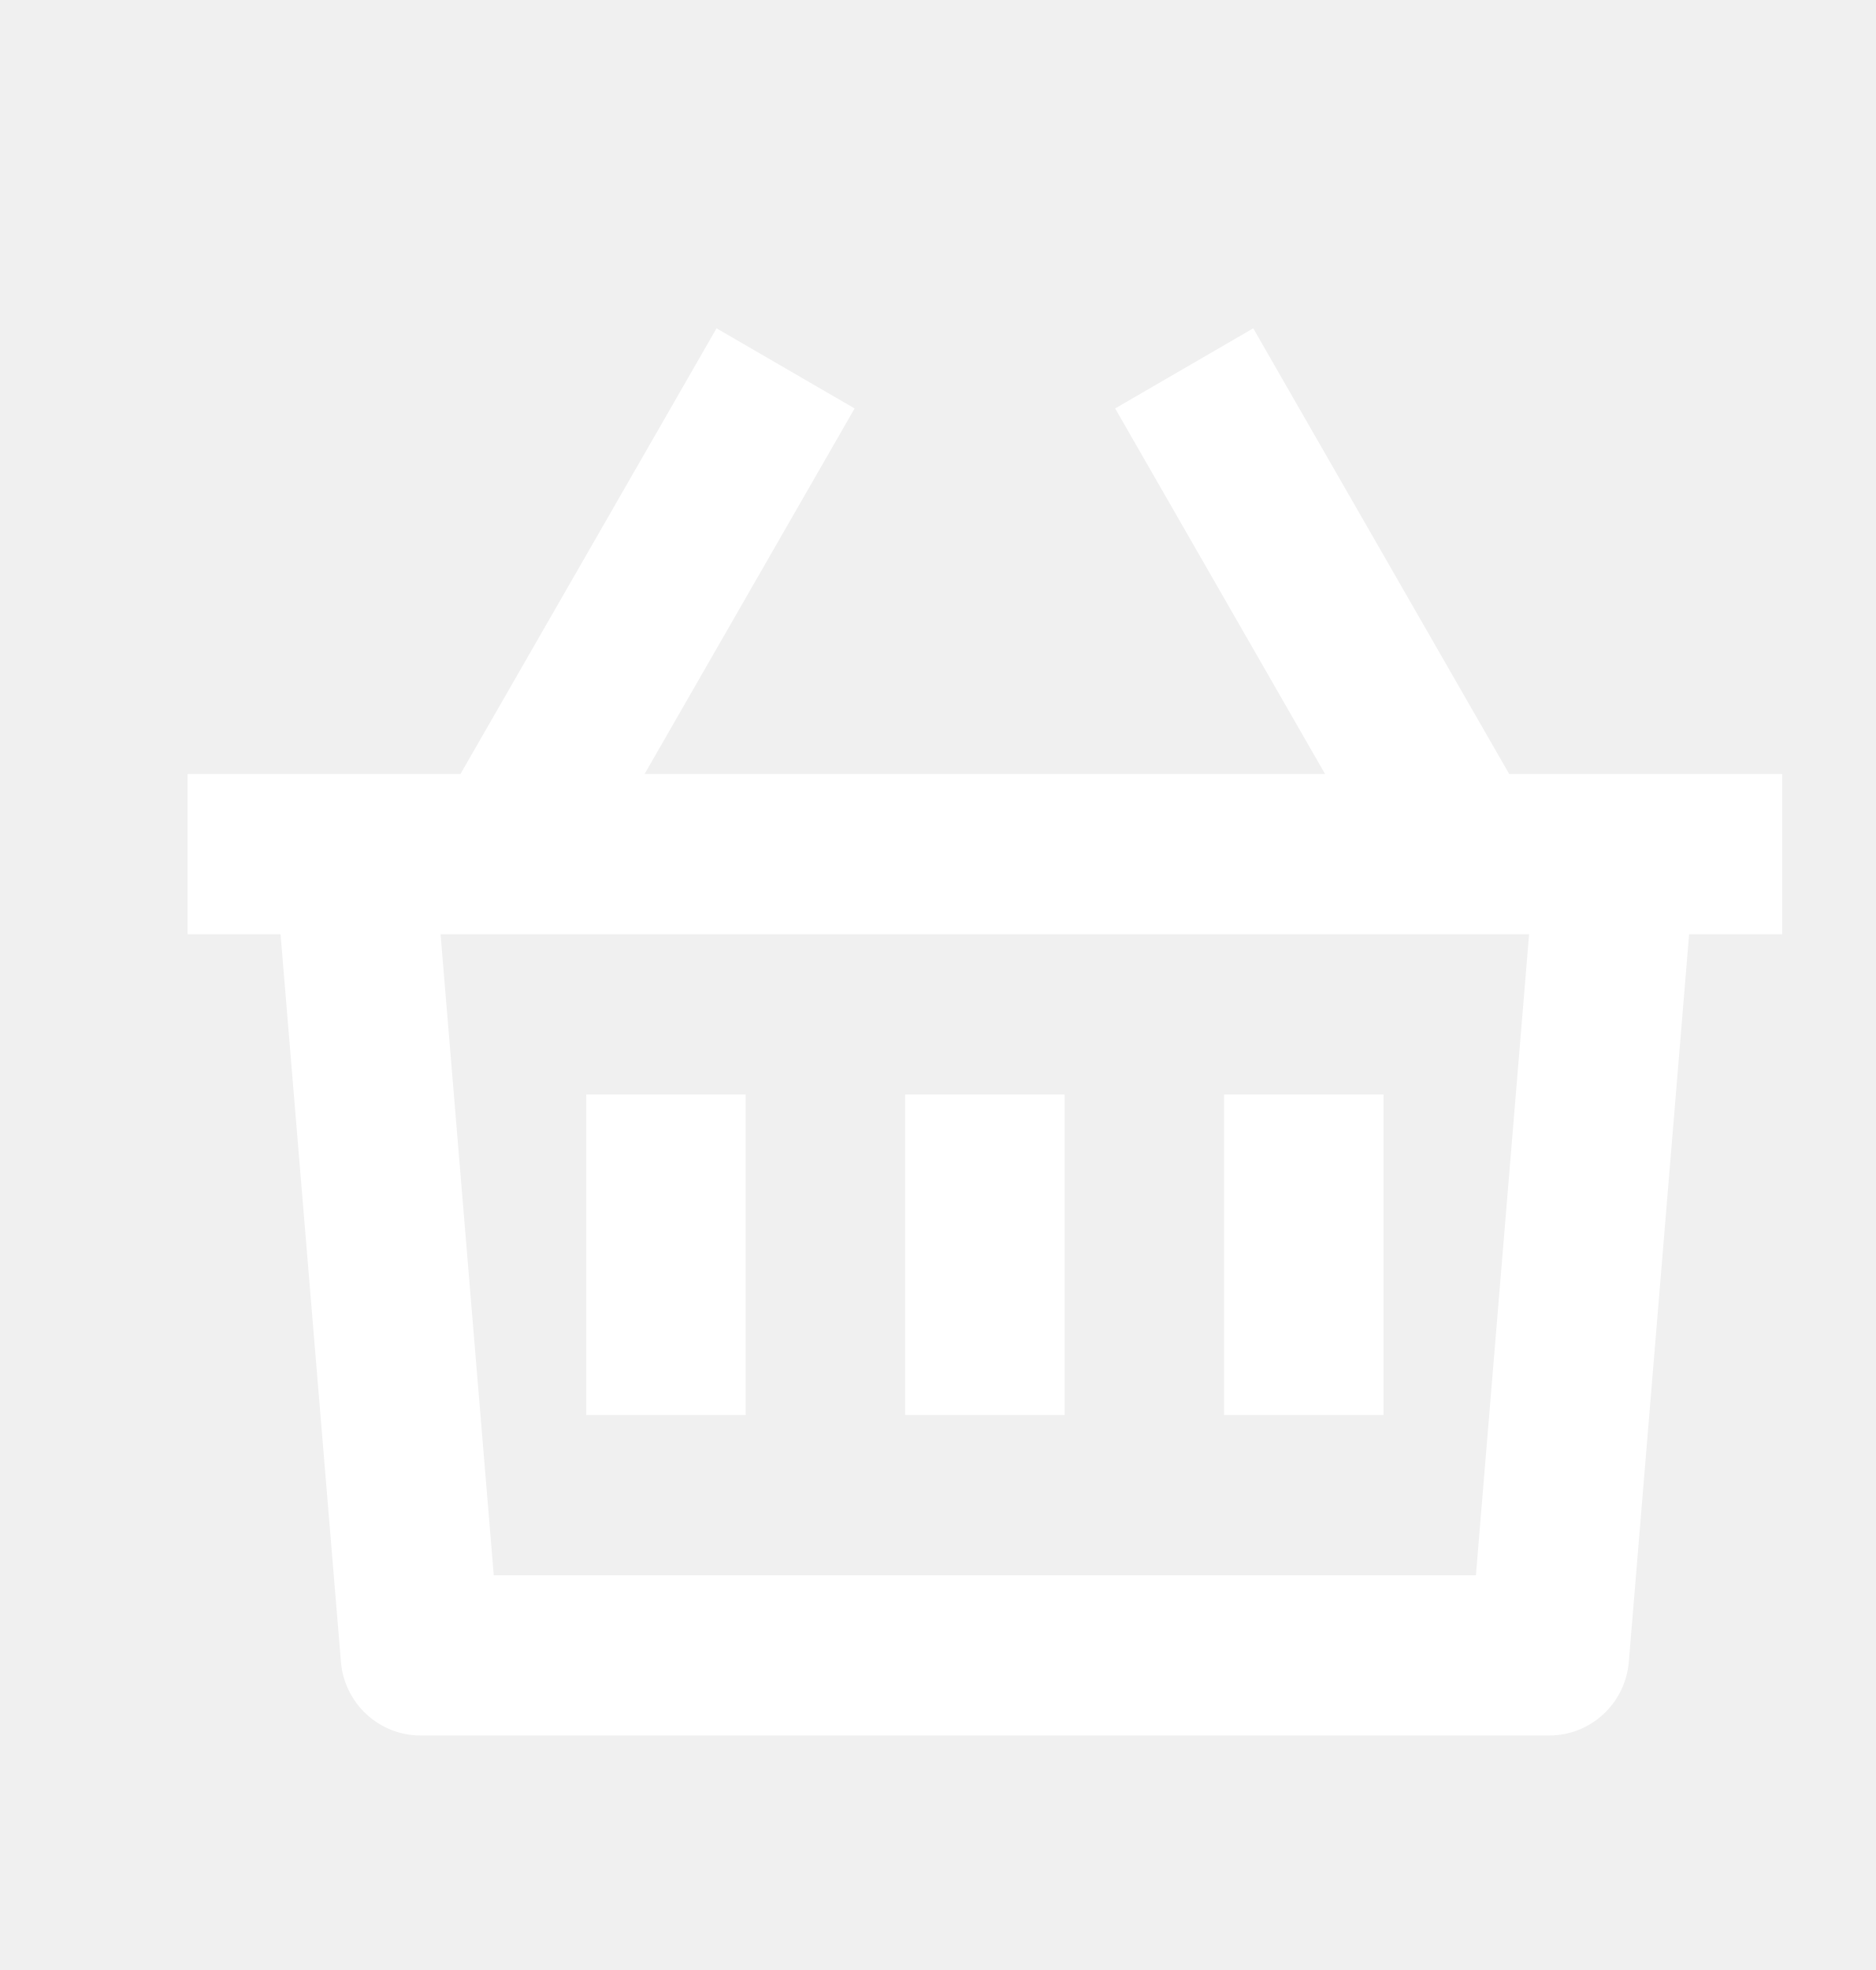
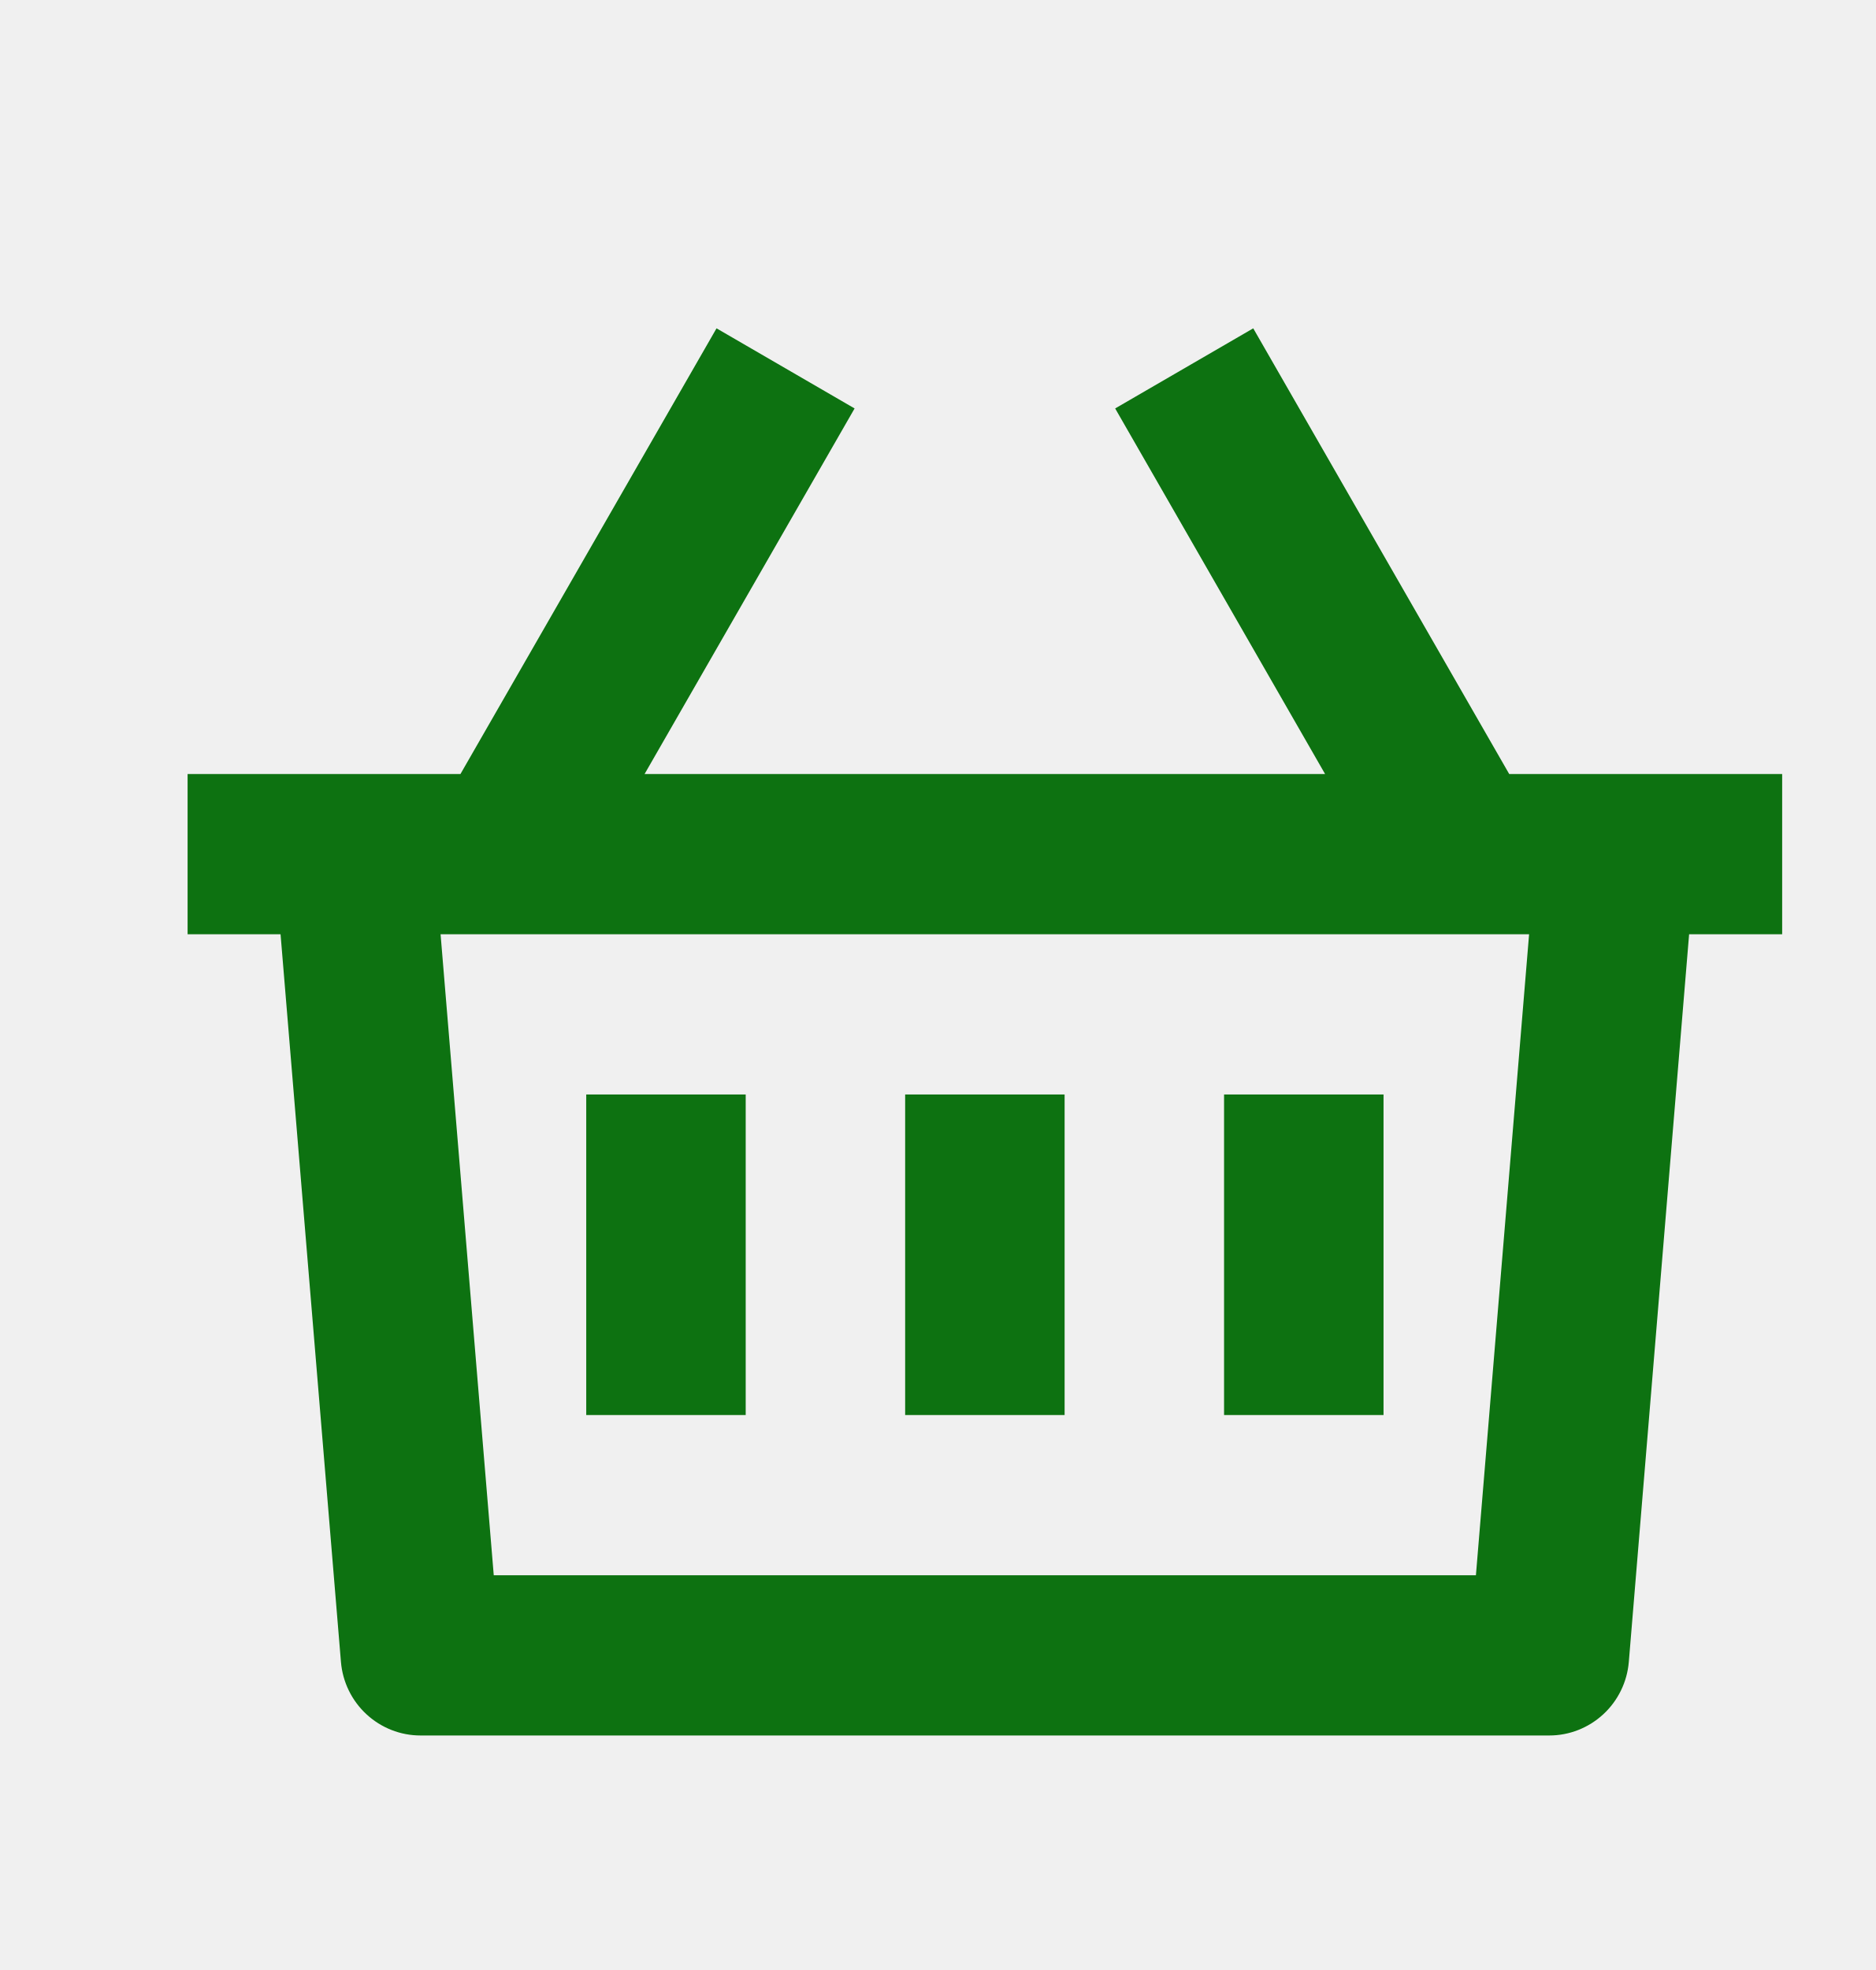
<svg xmlns="http://www.w3.org/2000/svg" width="20" height="21" viewBox="0 0 20 21" fill="none">
-   <path d="M13.361 3.5L16.09 8.251H19V9.959H18.008L17.365 17.717C17.347 17.93 17.25 18.129 17.093 18.274C16.936 18.419 16.731 18.5 16.518 18.5H4.482C4.269 18.5 4.064 18.419 3.907 18.274C3.75 18.129 3.653 17.93 3.635 17.717L2.991 9.959H2V8.251H4.909L7.639 3.5L9.111 4.354L6.872 8.251H14.127L11.889 4.354L13.361 3.5ZM16.302 9.959H4.697L5.264 16.792H15.735L16.302 9.959ZM11.35 11.667V15.084H9.65V11.667H11.35ZM7.95 11.667V15.084H6.25V11.667H7.95ZM14.75 11.667V15.084H13.05V11.667H14.75Z" fill="white" />
+   <path d="M13.361 3.5L16.09 8.251H19V9.959H18.008L17.365 17.717C17.347 17.93 17.25 18.129 17.093 18.274C16.936 18.419 16.731 18.5 16.518 18.5H4.482C4.269 18.5 4.064 18.419 3.907 18.274C3.75 18.129 3.653 17.93 3.635 17.717L2.991 9.959H2V8.251H4.909L7.639 3.5L9.111 4.354L6.872 8.251H14.127L11.889 4.354L13.361 3.5ZM16.302 9.959H4.697L5.264 16.792H15.735L16.302 9.959ZM11.35 11.667V15.084H9.65V11.667H11.35ZM7.95 11.667V15.084H6.25V11.667H7.95ZM14.75 11.667V15.084H13.05V11.667H14.75Z" fill="#0D7211" />
</svg>
